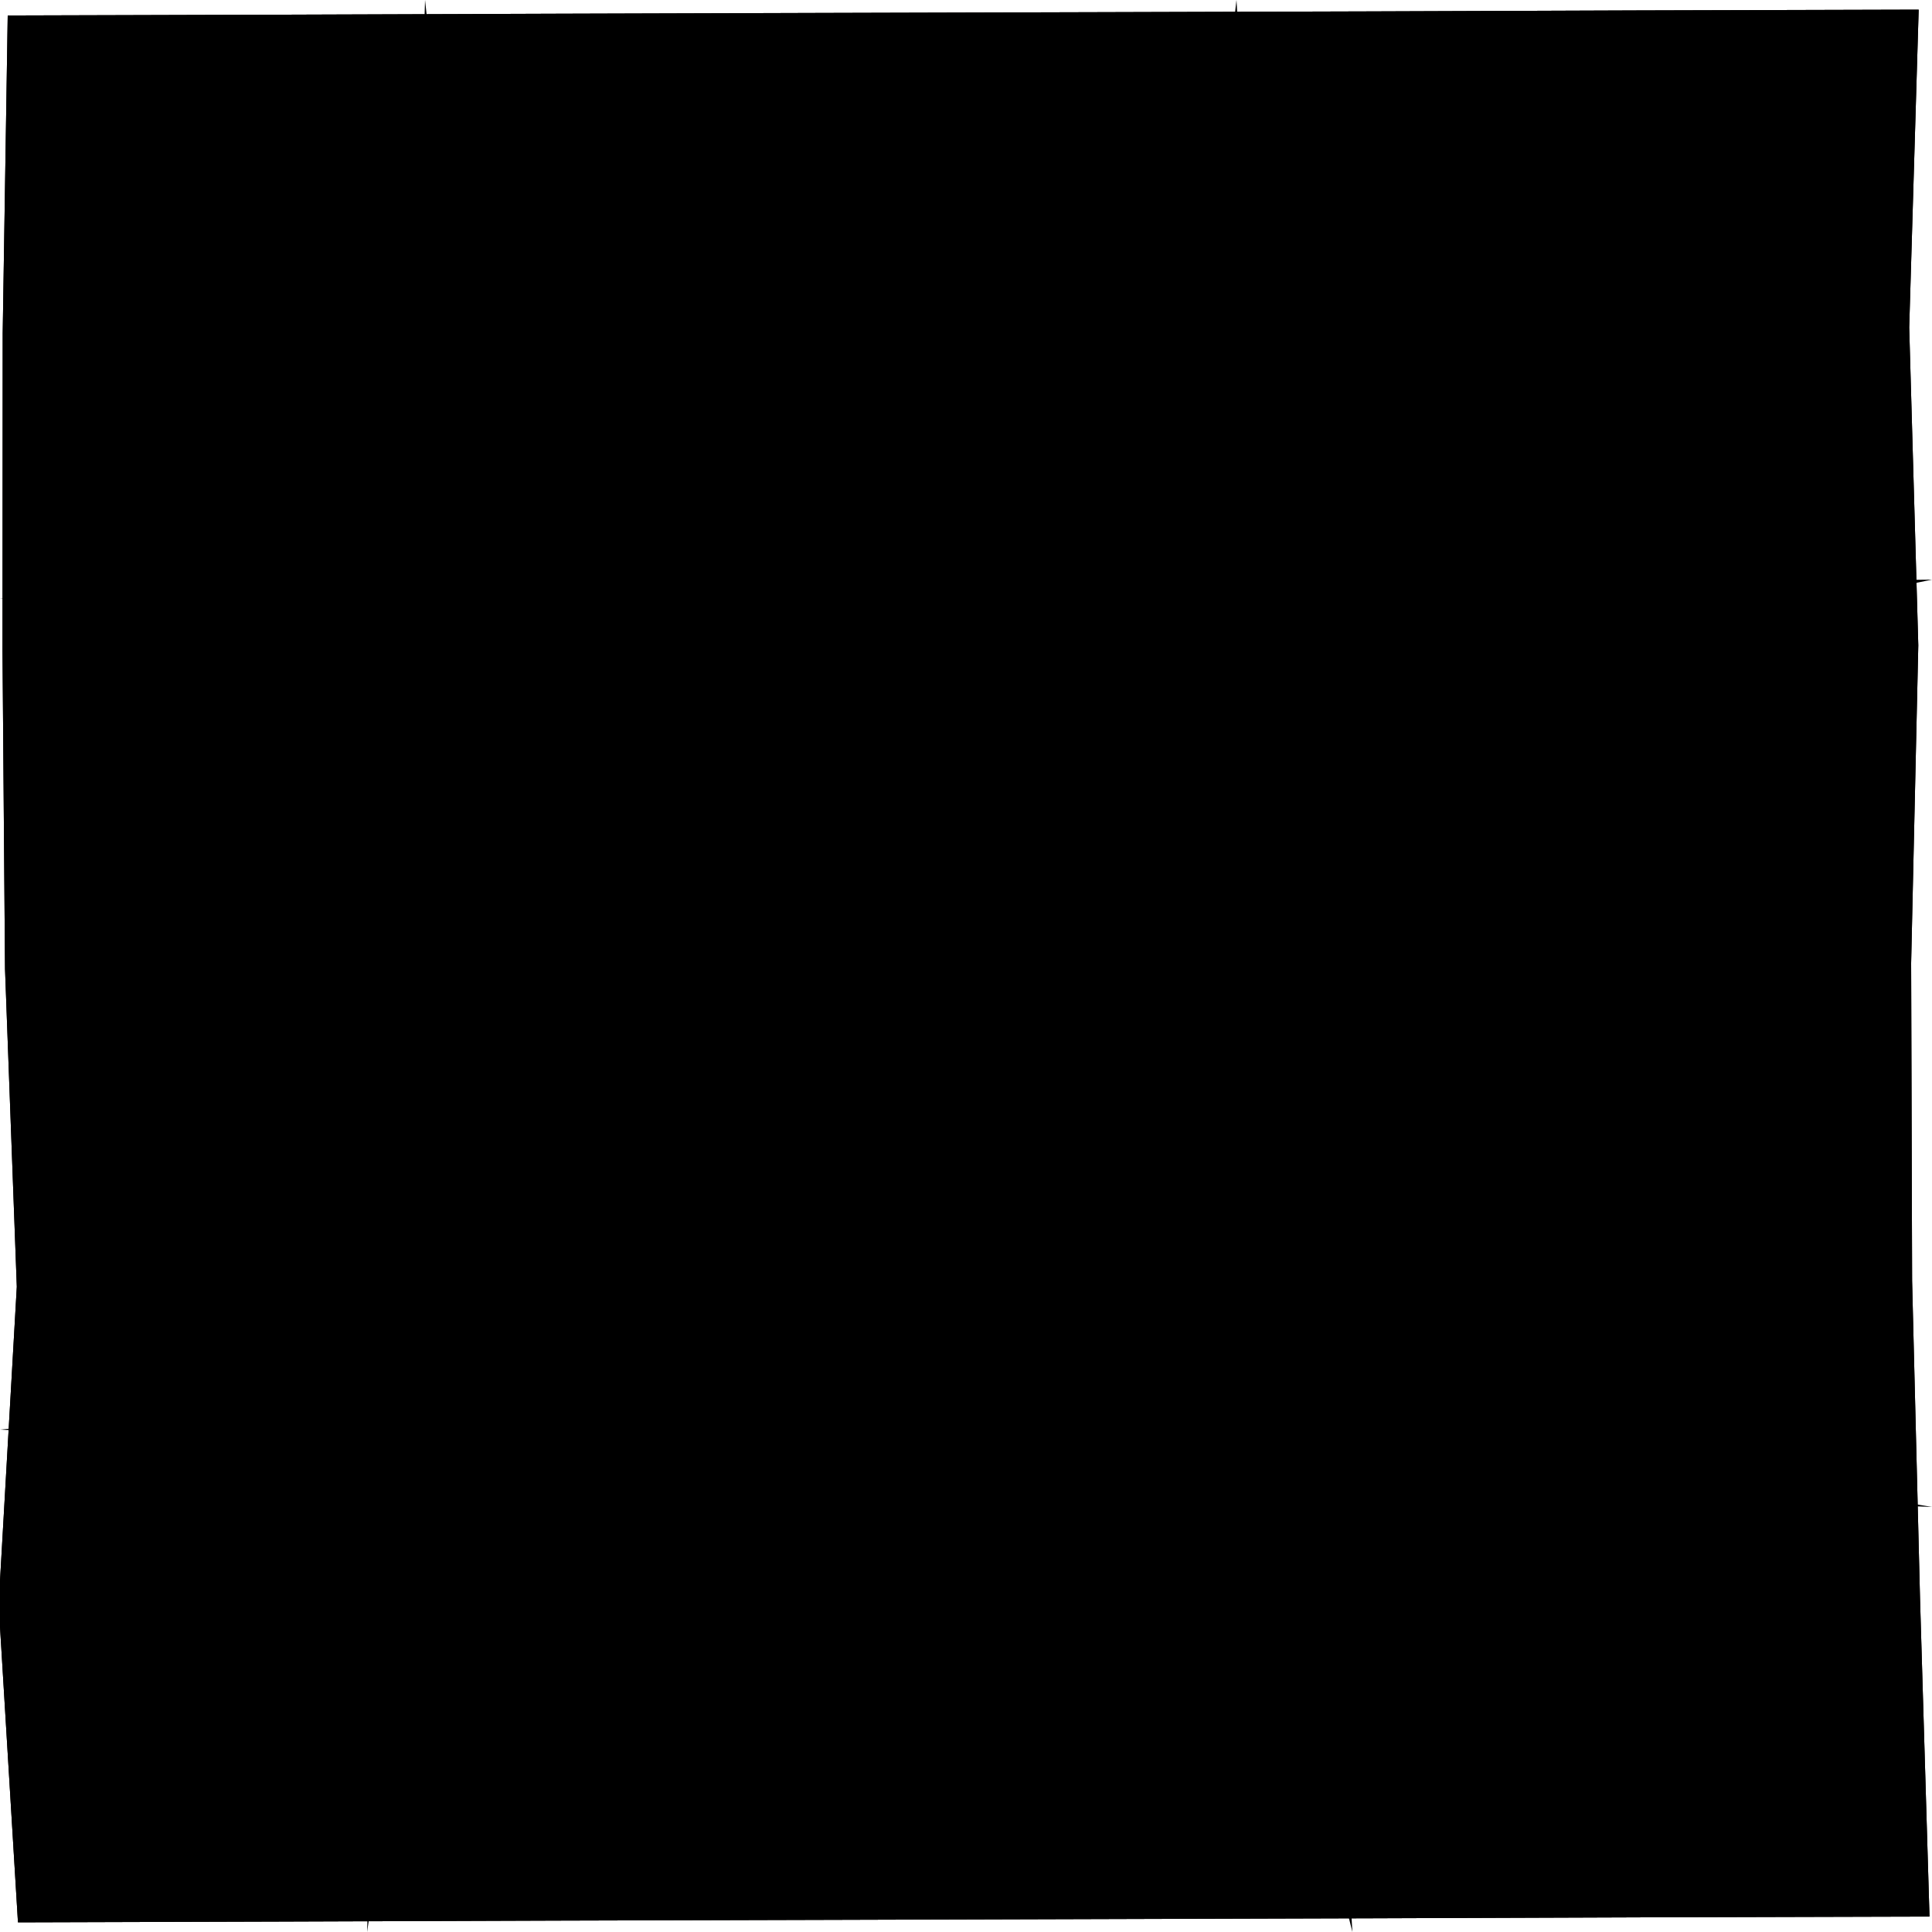
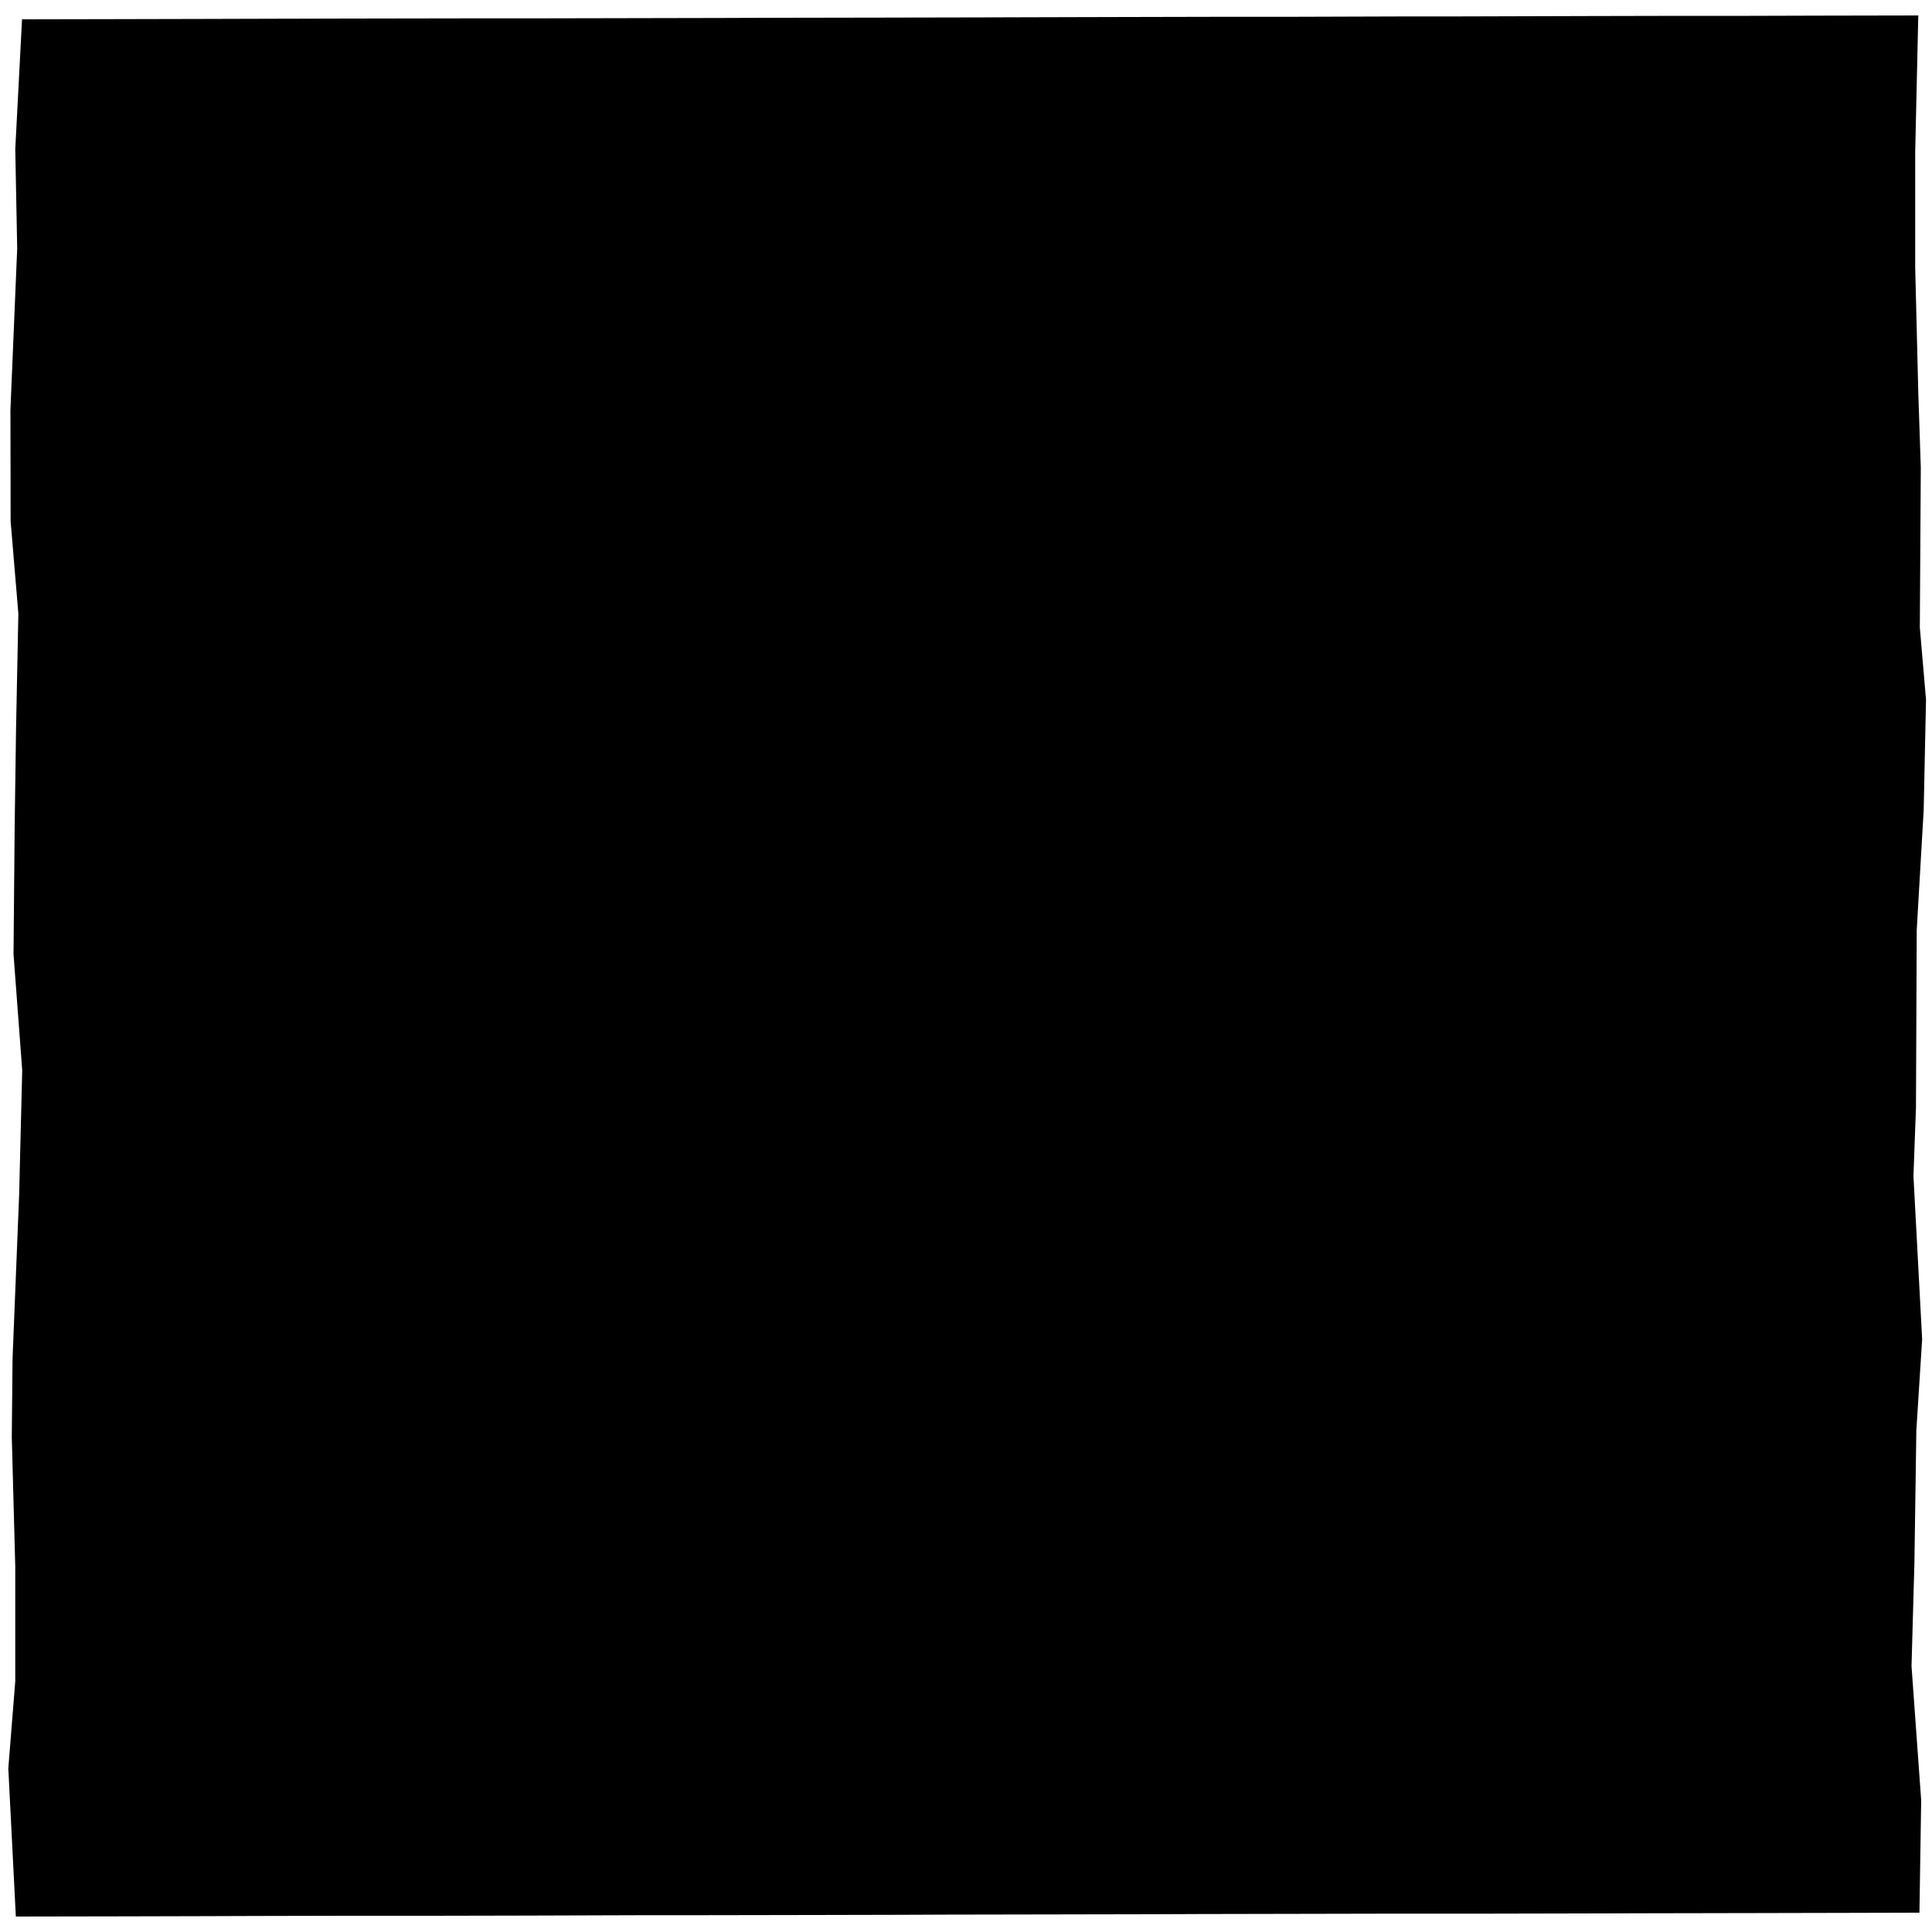
<svg class="paper-bg" viewBox="0 0 100 100" preserveAspectRatio="none" aria-hidden="true">
-   <defs>
-     <radialGradient id="paper-age" cx="50%" cy="45%" r="70%">
-       <stop offset="55%" stop-color="#8c5f28" stop-opacity="0" />
-       <stop offset="100%" stop-color="#8c5f28" stop-opacity=".16" />
-     </radialGradient>
-   </defs>
-   <path class="sheet" d="M0.40 0.80 L14.31 0.76 L28.97 0.71 L42.42 0.67 L57.04 0.63 L70.95 0.59 L84.70 0.54 L99.31 0.50 L98.82 16.95 L99.29 33.40 L98.92 49.85 L98.97 66.30 L99.38 82.75 L99.87 99.20 L84.92 99.24 L70.88 99.29 L57.17 99.33 L43.37 99.37 L28.80 99.41 L14.44 99.46 L0.93 99.50 L-0.07 83.05 L0.87 66.60 L0.26 50.15 L0.13 33.70 L0.14 17.25Z" />
-   <path d="M0.40 0.80 L14.31 0.76 L28.97 0.71 L42.42 0.67 L57.04 0.63 L70.95 0.59 L84.70 0.54 L99.31 0.50 L98.82 16.95 L99.29 33.40 L98.92 49.85 L98.97 66.30 L99.38 82.75 L99.87 99.20 L84.92 99.24 L70.88 99.29 L57.17 99.33 L43.37 99.37 L28.80 99.41 L14.44 99.46 L0.93 99.50 L-0.07 83.05 L0.87 66.60 L0.26 50.15 L0.13 33.70 L0.14 17.25Z" fill="url(#paper-age)" />
-   <path class="crease" d="M0 31 L38 27 L71 36 L100 30" />
-   <path class="crease" d="M22 0 L27 46 L19 100" />
-   <path class="crease" d="M64 0 L58 52 L70 100" />
-   <path class="crease" d="M0 74 L46 69 L100 78" />
-   <path class="edge" d="M0.40 0.80 L14.31 0.76 L28.97 0.71 L42.42 0.67 L57.04 0.63 L70.95 0.59 L84.70 0.54 L99.31 0.50 L98.82 16.95 L99.29 33.40 L98.92 49.85 L98.97 66.30 L99.38 82.75 L99.87 99.20 L84.92 99.24 L70.88 99.29 L57.17 99.33 L43.37 99.37 L28.80 99.41 L14.44 99.46 L0.93 99.50 L-0.07 83.05 L0.87 66.60 L0.26 50.15 L0.13 33.70 L0.14 17.25Z" />
+   <path class="sheet" d="M1.14 1.00 L6.19 0.99 L10.57 0.98 L14.09 0.97 L18.17 0.96 L24.23 0.95 L27.50 0.95 L32.47 0.94 L37.38 0.93 L40.26 0.92 L46.23 0.91 L50.97 0.90 L54.46 0.89 L58.39 0.88 L62.93 0.87 L66.61 0.87 L72.89 0.85 L75.48 0.85 L82.45 0.83 L87.00 0.82 L90.54 0.82 L94.07 0.81 L99.29 0.80 L99.13 7.89 L99.13 13.84 L99.29 20.31 L99.42 24.20 L99.37 32.48 L99.69 36.21 L99.57 41.92 L99.21 48.13 L99.17 57.34 L99.04 60.87 L99.49 69.32 L99.19 74.03 L99.09 80.89 L98.94 86.24 L99.44 93.18 L99.35 99.00 L95.45 99.01 L90.87 99.02 L85.58 99.03 L81.77 99.04 L77.02 99.05 L72.20 99.05 L67.32 99.06 L62.17 99.07 L59.76 99.08 L54.49 99.09 L48.98 99.10 L46.63 99.11 L42.13 99.12 L36.31 99.13 L33.49 99.13 L27.20 99.15 L22.35 99.16 L17.99 99.16 L13.38 99.17 L10.37 99.18 L6.48 99.19 L0.82 99.20 L0.43 91.53 L0.79 87.02 L0.79 81.09 L0.61 74.38 L0.65 70.31 L0.99 61.86 L1.15 55.40 L0.70 49.39 L0.76 42.72 L0.83 37.77 L0.95 31.76 L0.55 26.98 L0.54 21.21 L0.89 12.86 L0.79 7.72Z" />
</svg>
